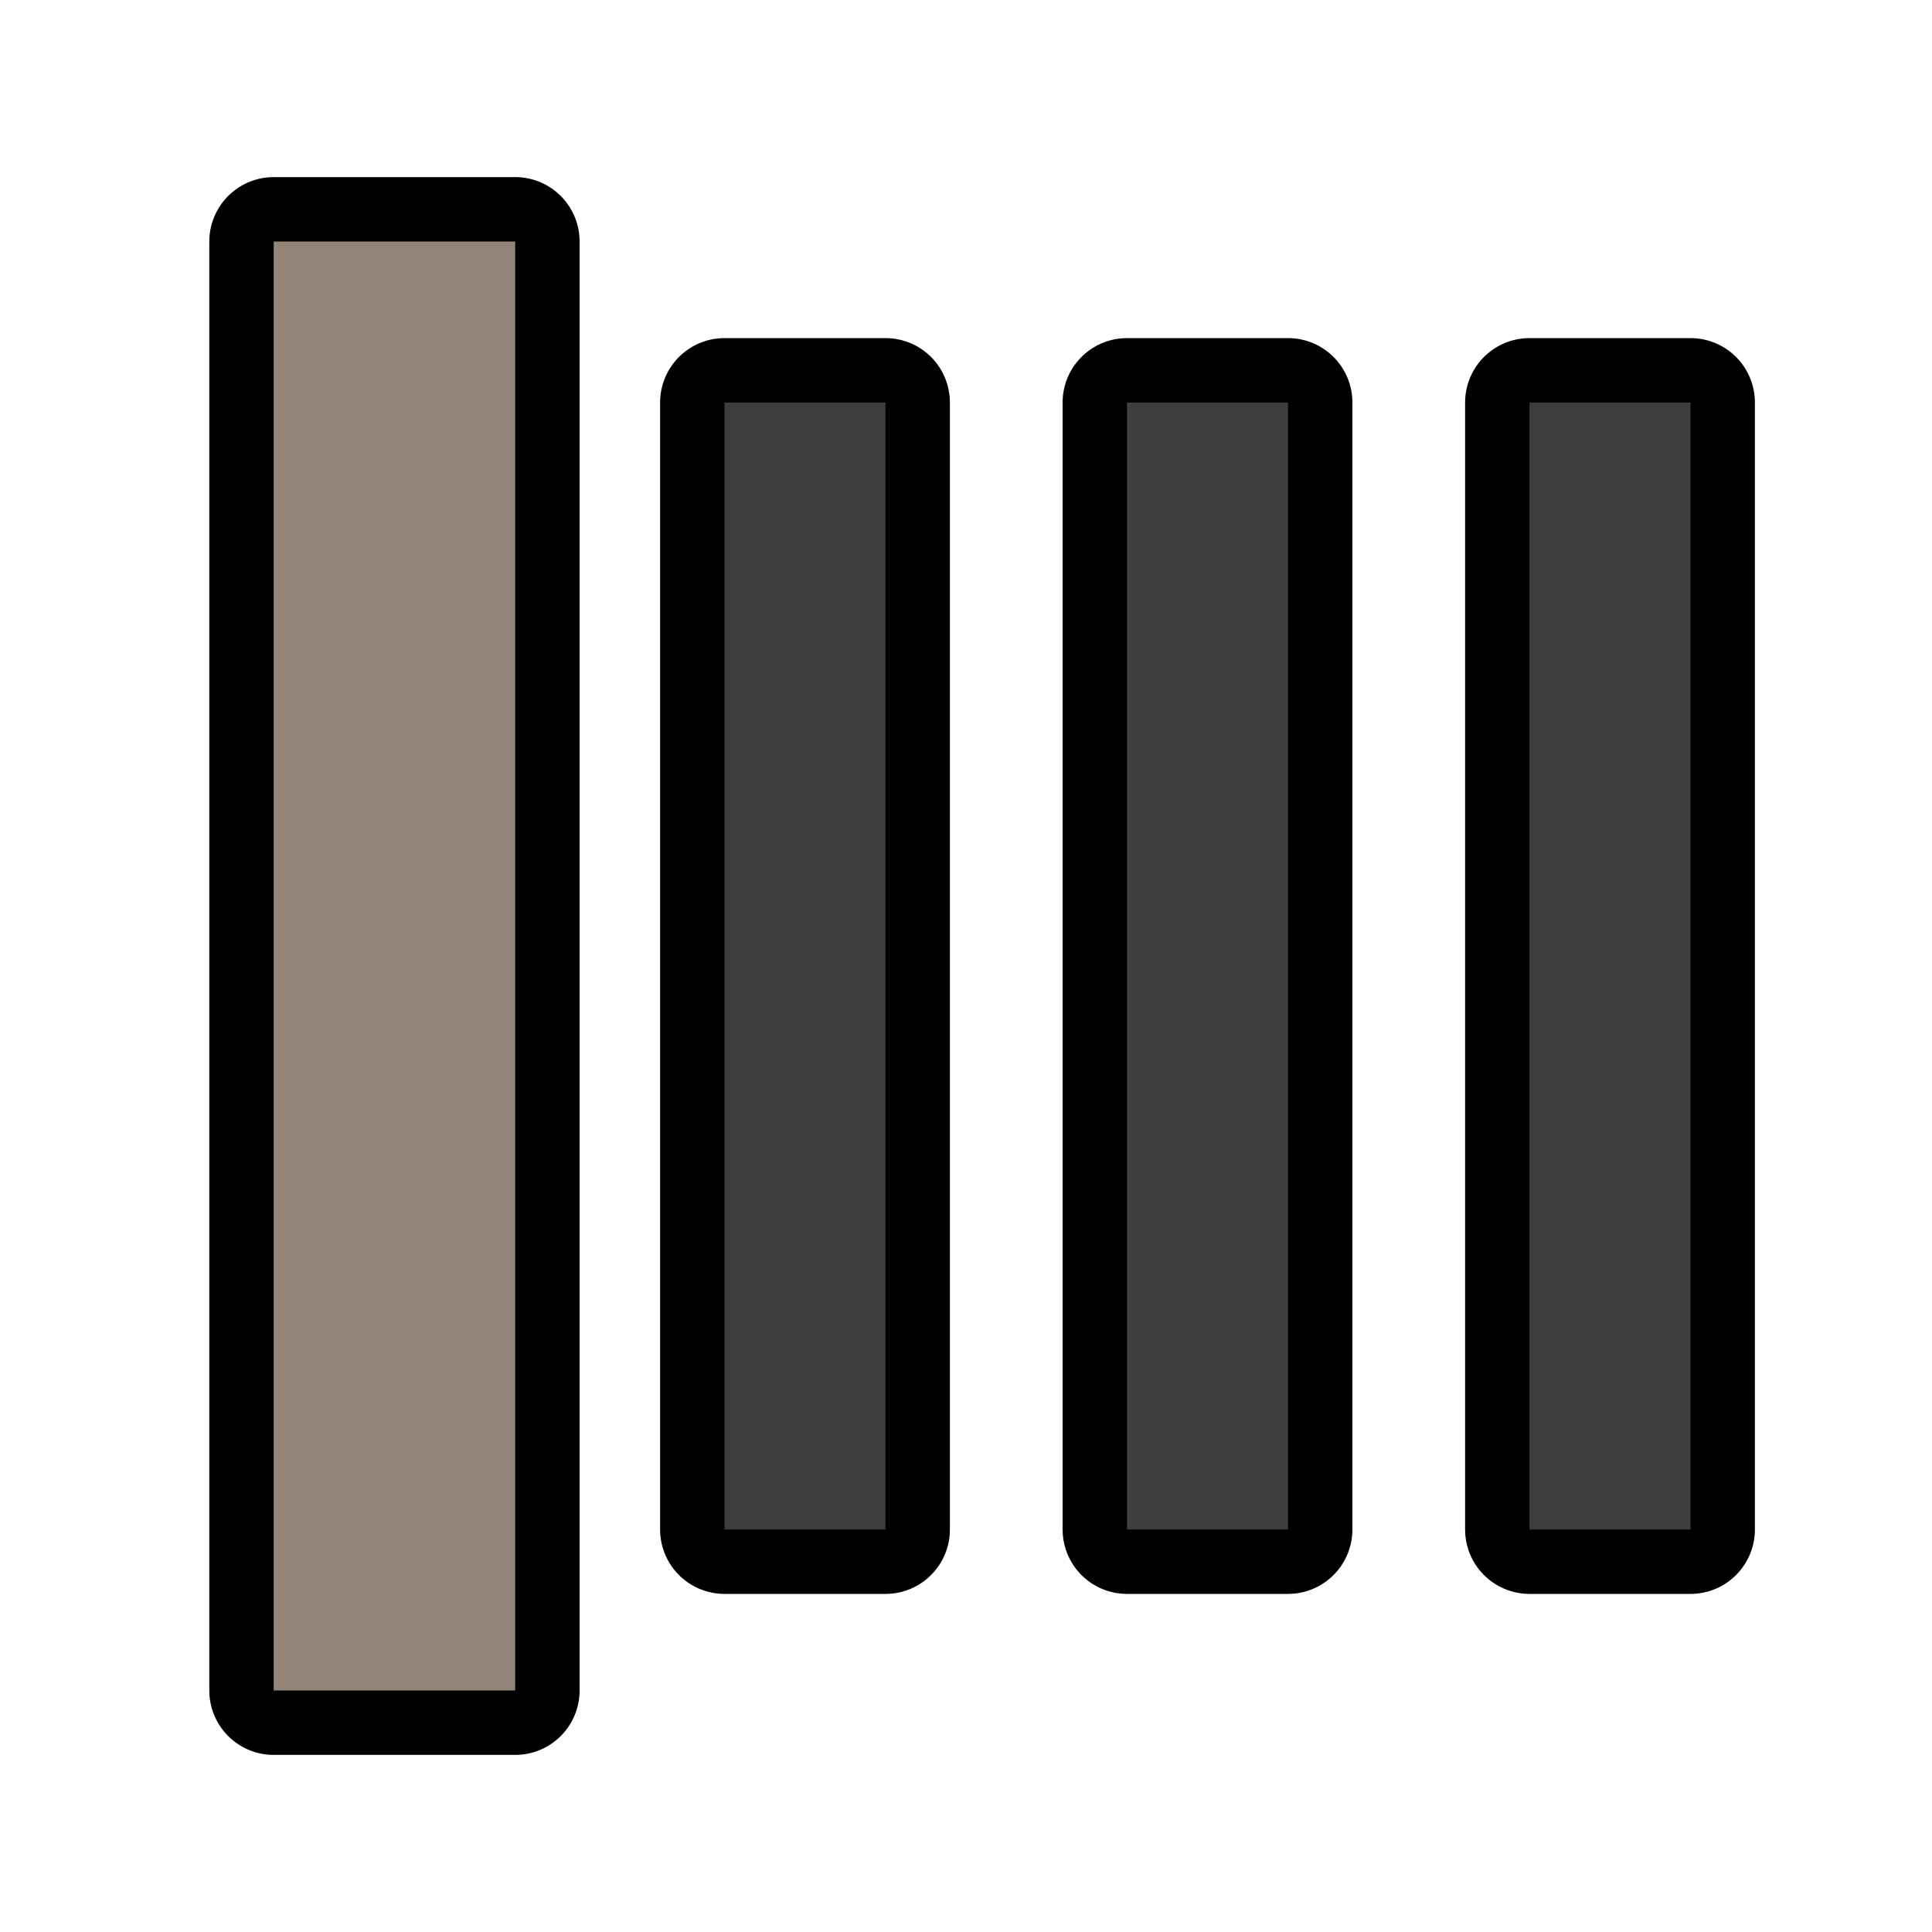
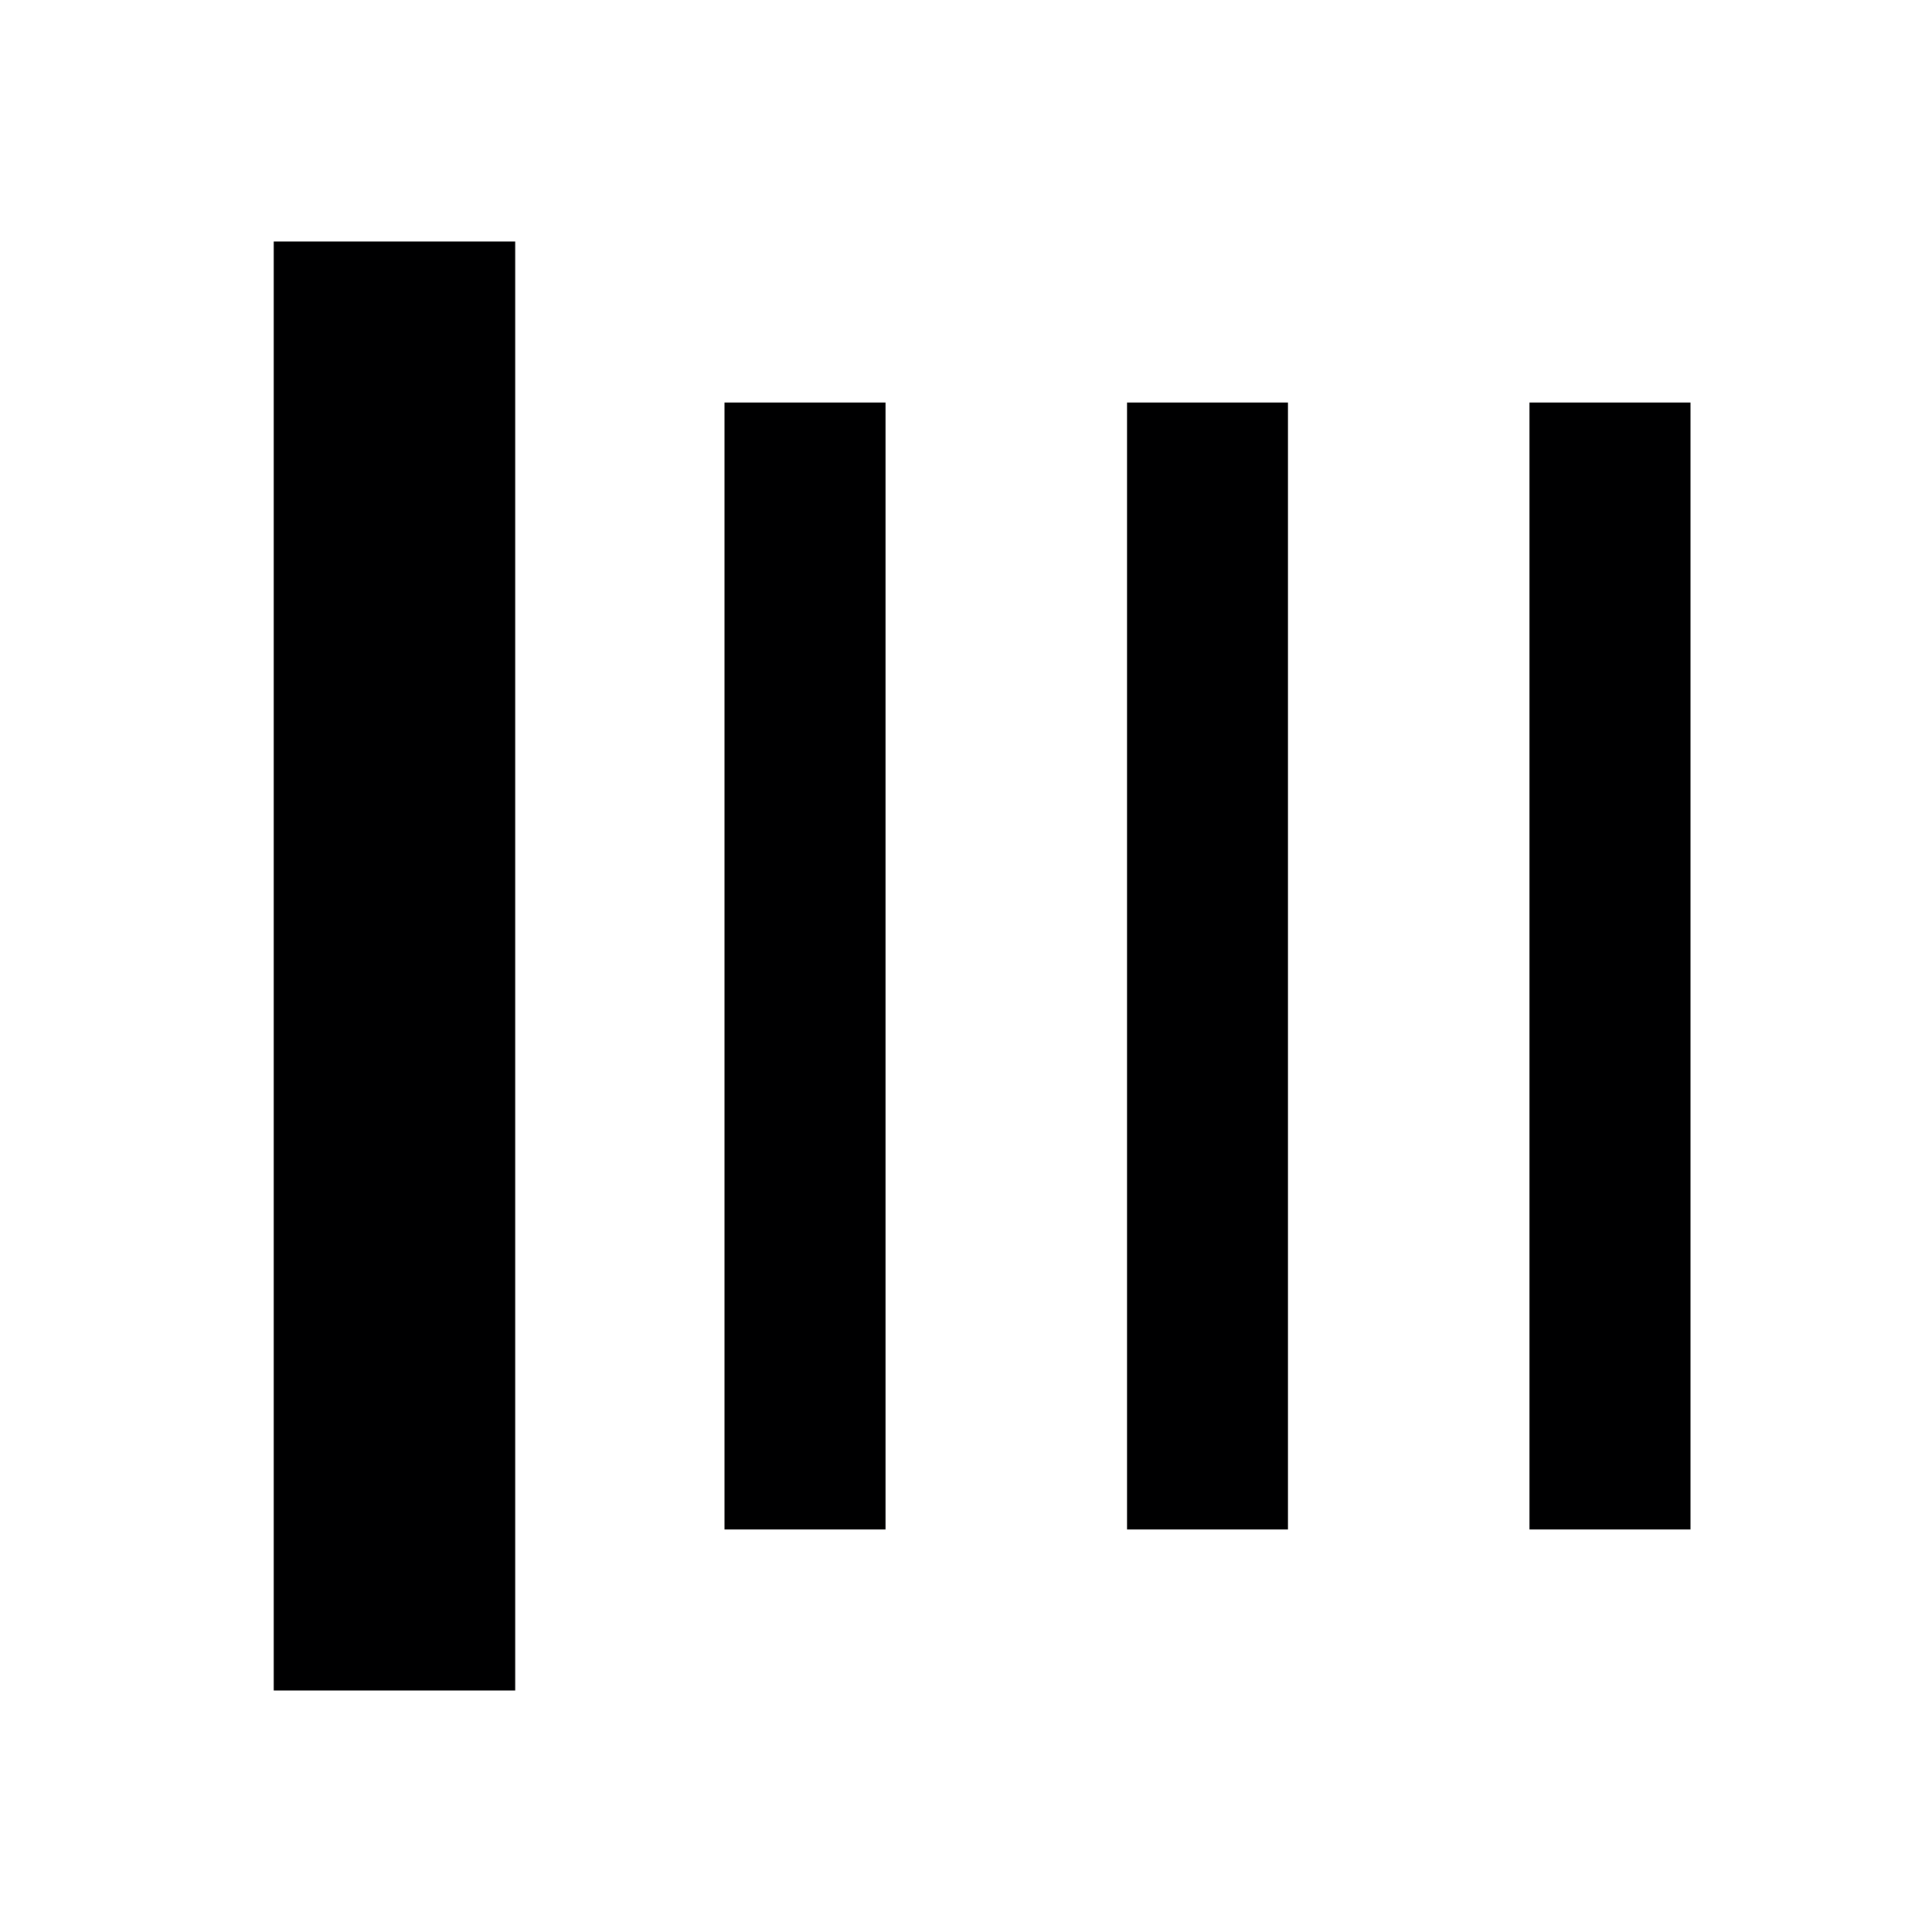
<svg xmlns="http://www.w3.org/2000/svg" width="48" height="48" version="1.1" viewBox="0 0 24 24">
-   <g fill="none" stroke="#000" stroke-linejoin="round" stroke-width="1.6">
+   <g fill="#000001">
    <rect x="3.4" y="3" width="3" height="18" />
    <rect x="9" y="5" width="2" height="14" />
    <rect x="14" y="5" width="2" height="14" />
    <rect x="19" y="5" width="2" height="14" />
  </g>
-   <g fill="#3f3d3d">
-     <rect x="9" y="5" width="2" height="14" />
-     <rect x="14" y="5" width="2" height="14" />
-     <rect x="19" y="5" width="2" height="14" />
-   </g>
-   <rect x="3.4" y="3" width="3" height="18" fill="#928476" />
</svg>
